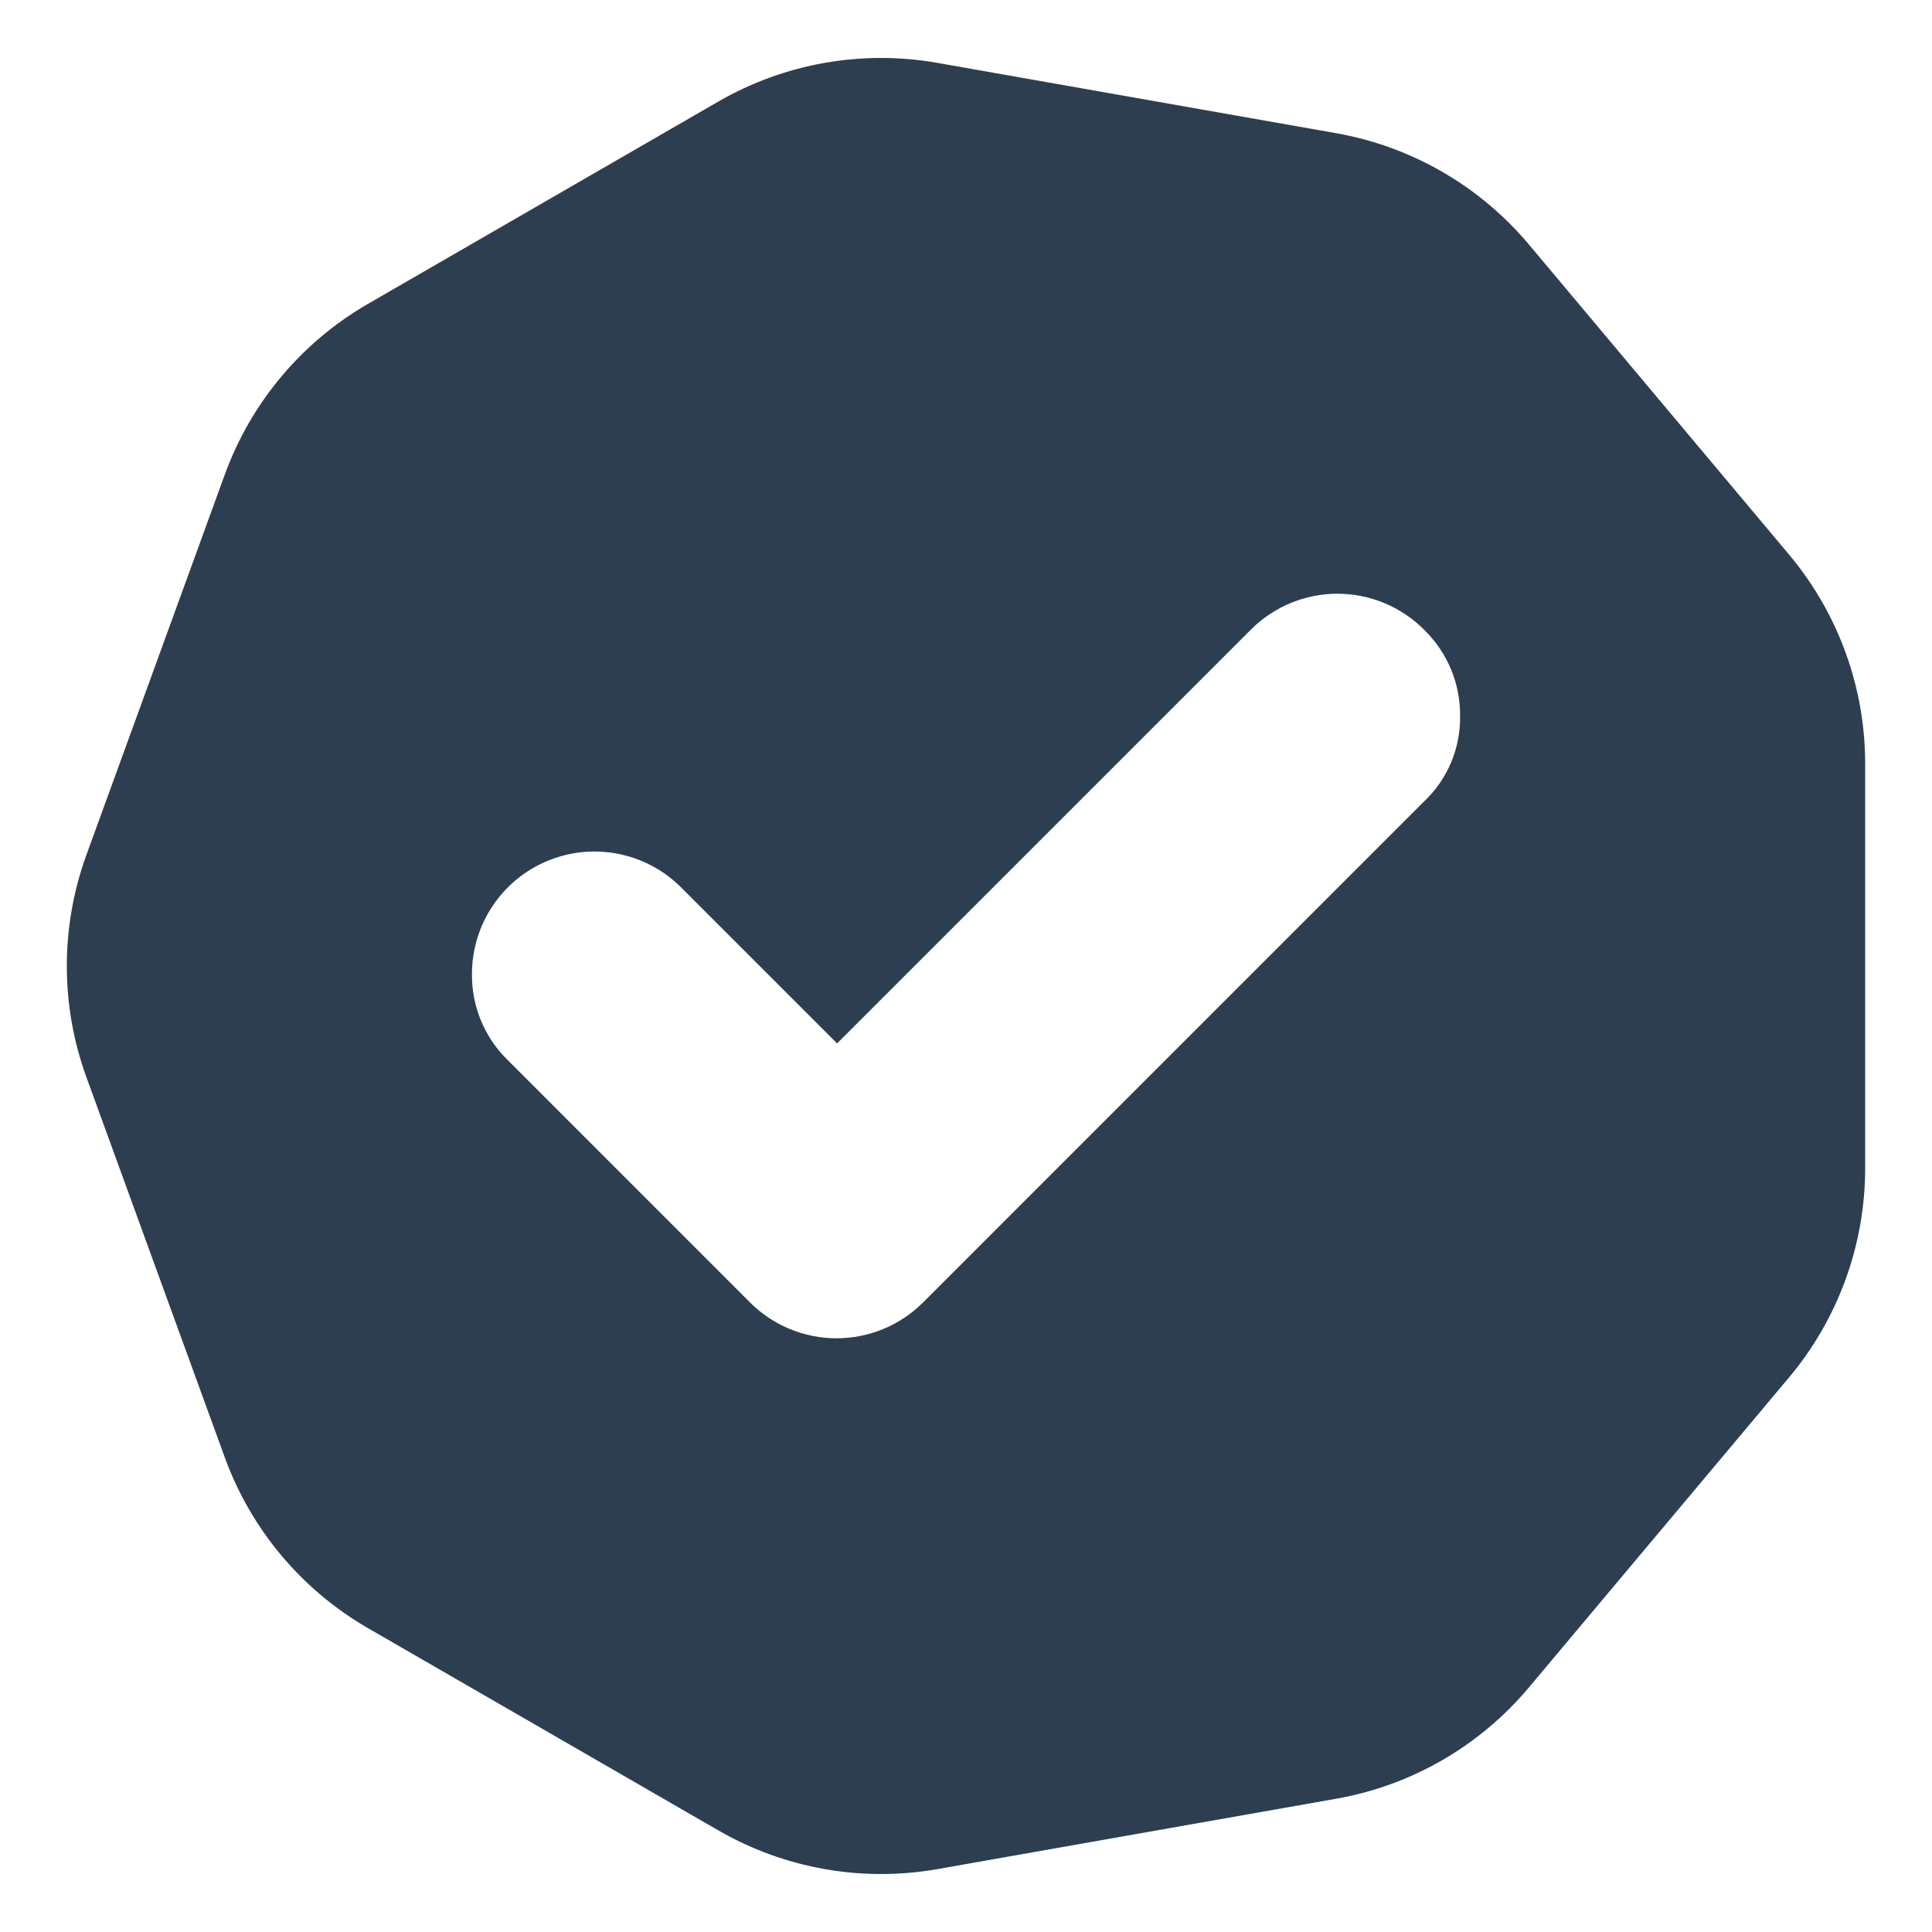
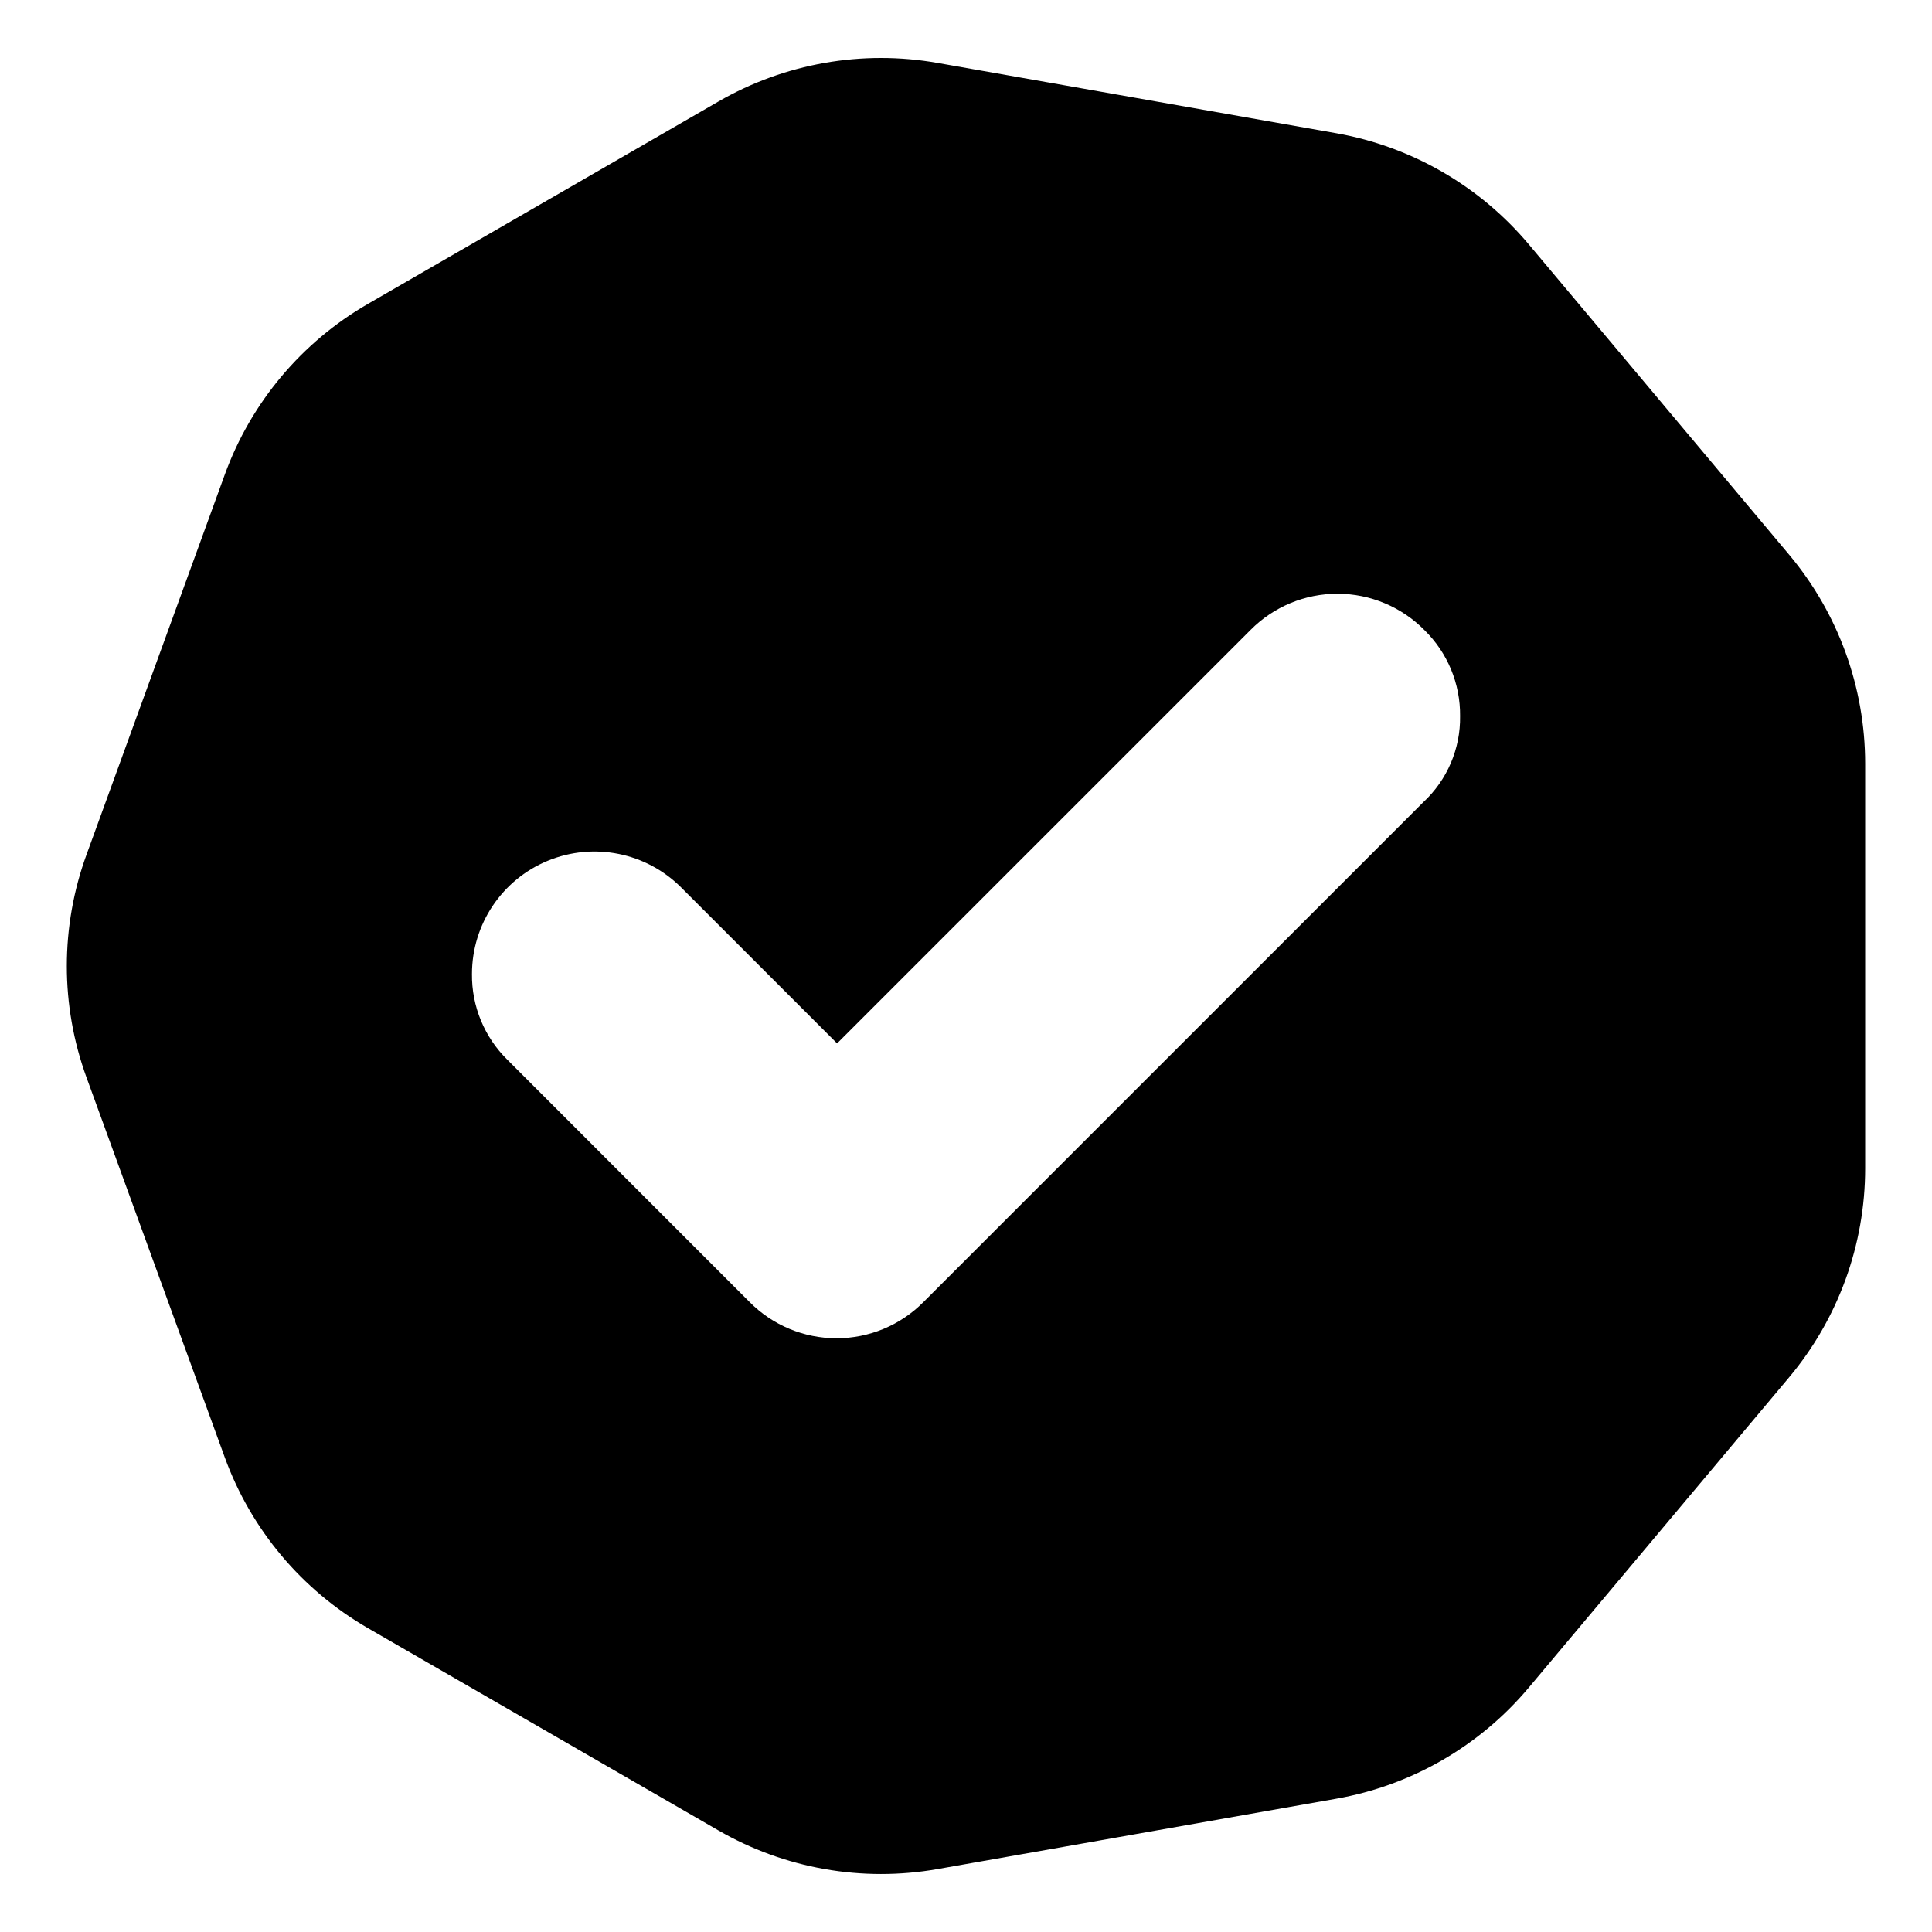
<svg xmlns="http://www.w3.org/2000/svg" id="Layer_1" data-name="Layer 1" viewBox="0 0 128 128">
  <defs>
-     <style>.cls-1{fill:#2d3e50;}</style>
+     <style>.cls-1{fill:'currentColor';}</style>
  </defs>
  <path class="cls-1" d="M118.523,36.735l-17.228-20.535a21.581,21.581,0,0,0-12.773-7.376L62.12,4.169A21.554,21.554,0,0,0,47.591,6.729L24.376,20.134a21.562,21.562,0,0,0-9.48,11.301L5.731,56.624A21.544,21.544,0,0,0,5.727,71.372l9.169,25.194a21.579,21.579,0,0,0,9.48,11.301L47.591,121.267a21.556,21.556,0,0,0,14.529,2.564l26.402-4.659a21.534,21.534,0,0,0,12.773-7.376l17.228-20.53a21.571,21.571,0,0,0,5.049-13.865V50.595A21.559,21.559,0,0,0,118.523,36.735ZM94.3,53.145,61.173,86.273a8.108,8.108,0,0,1-11.501,0L33.619,70.215a7.839,7.839,0,0,1-2.35-5.69A8.116,8.116,0,0,1,45.143,58.812L55.459,69.128,82.86,41.728a8.102,8.102,0,0,1,11.519.023,7.851,7.851,0,0,1,2.355,5.69A7.622,7.622,0,0,1,94.3,53.145Z" />
</svg>
